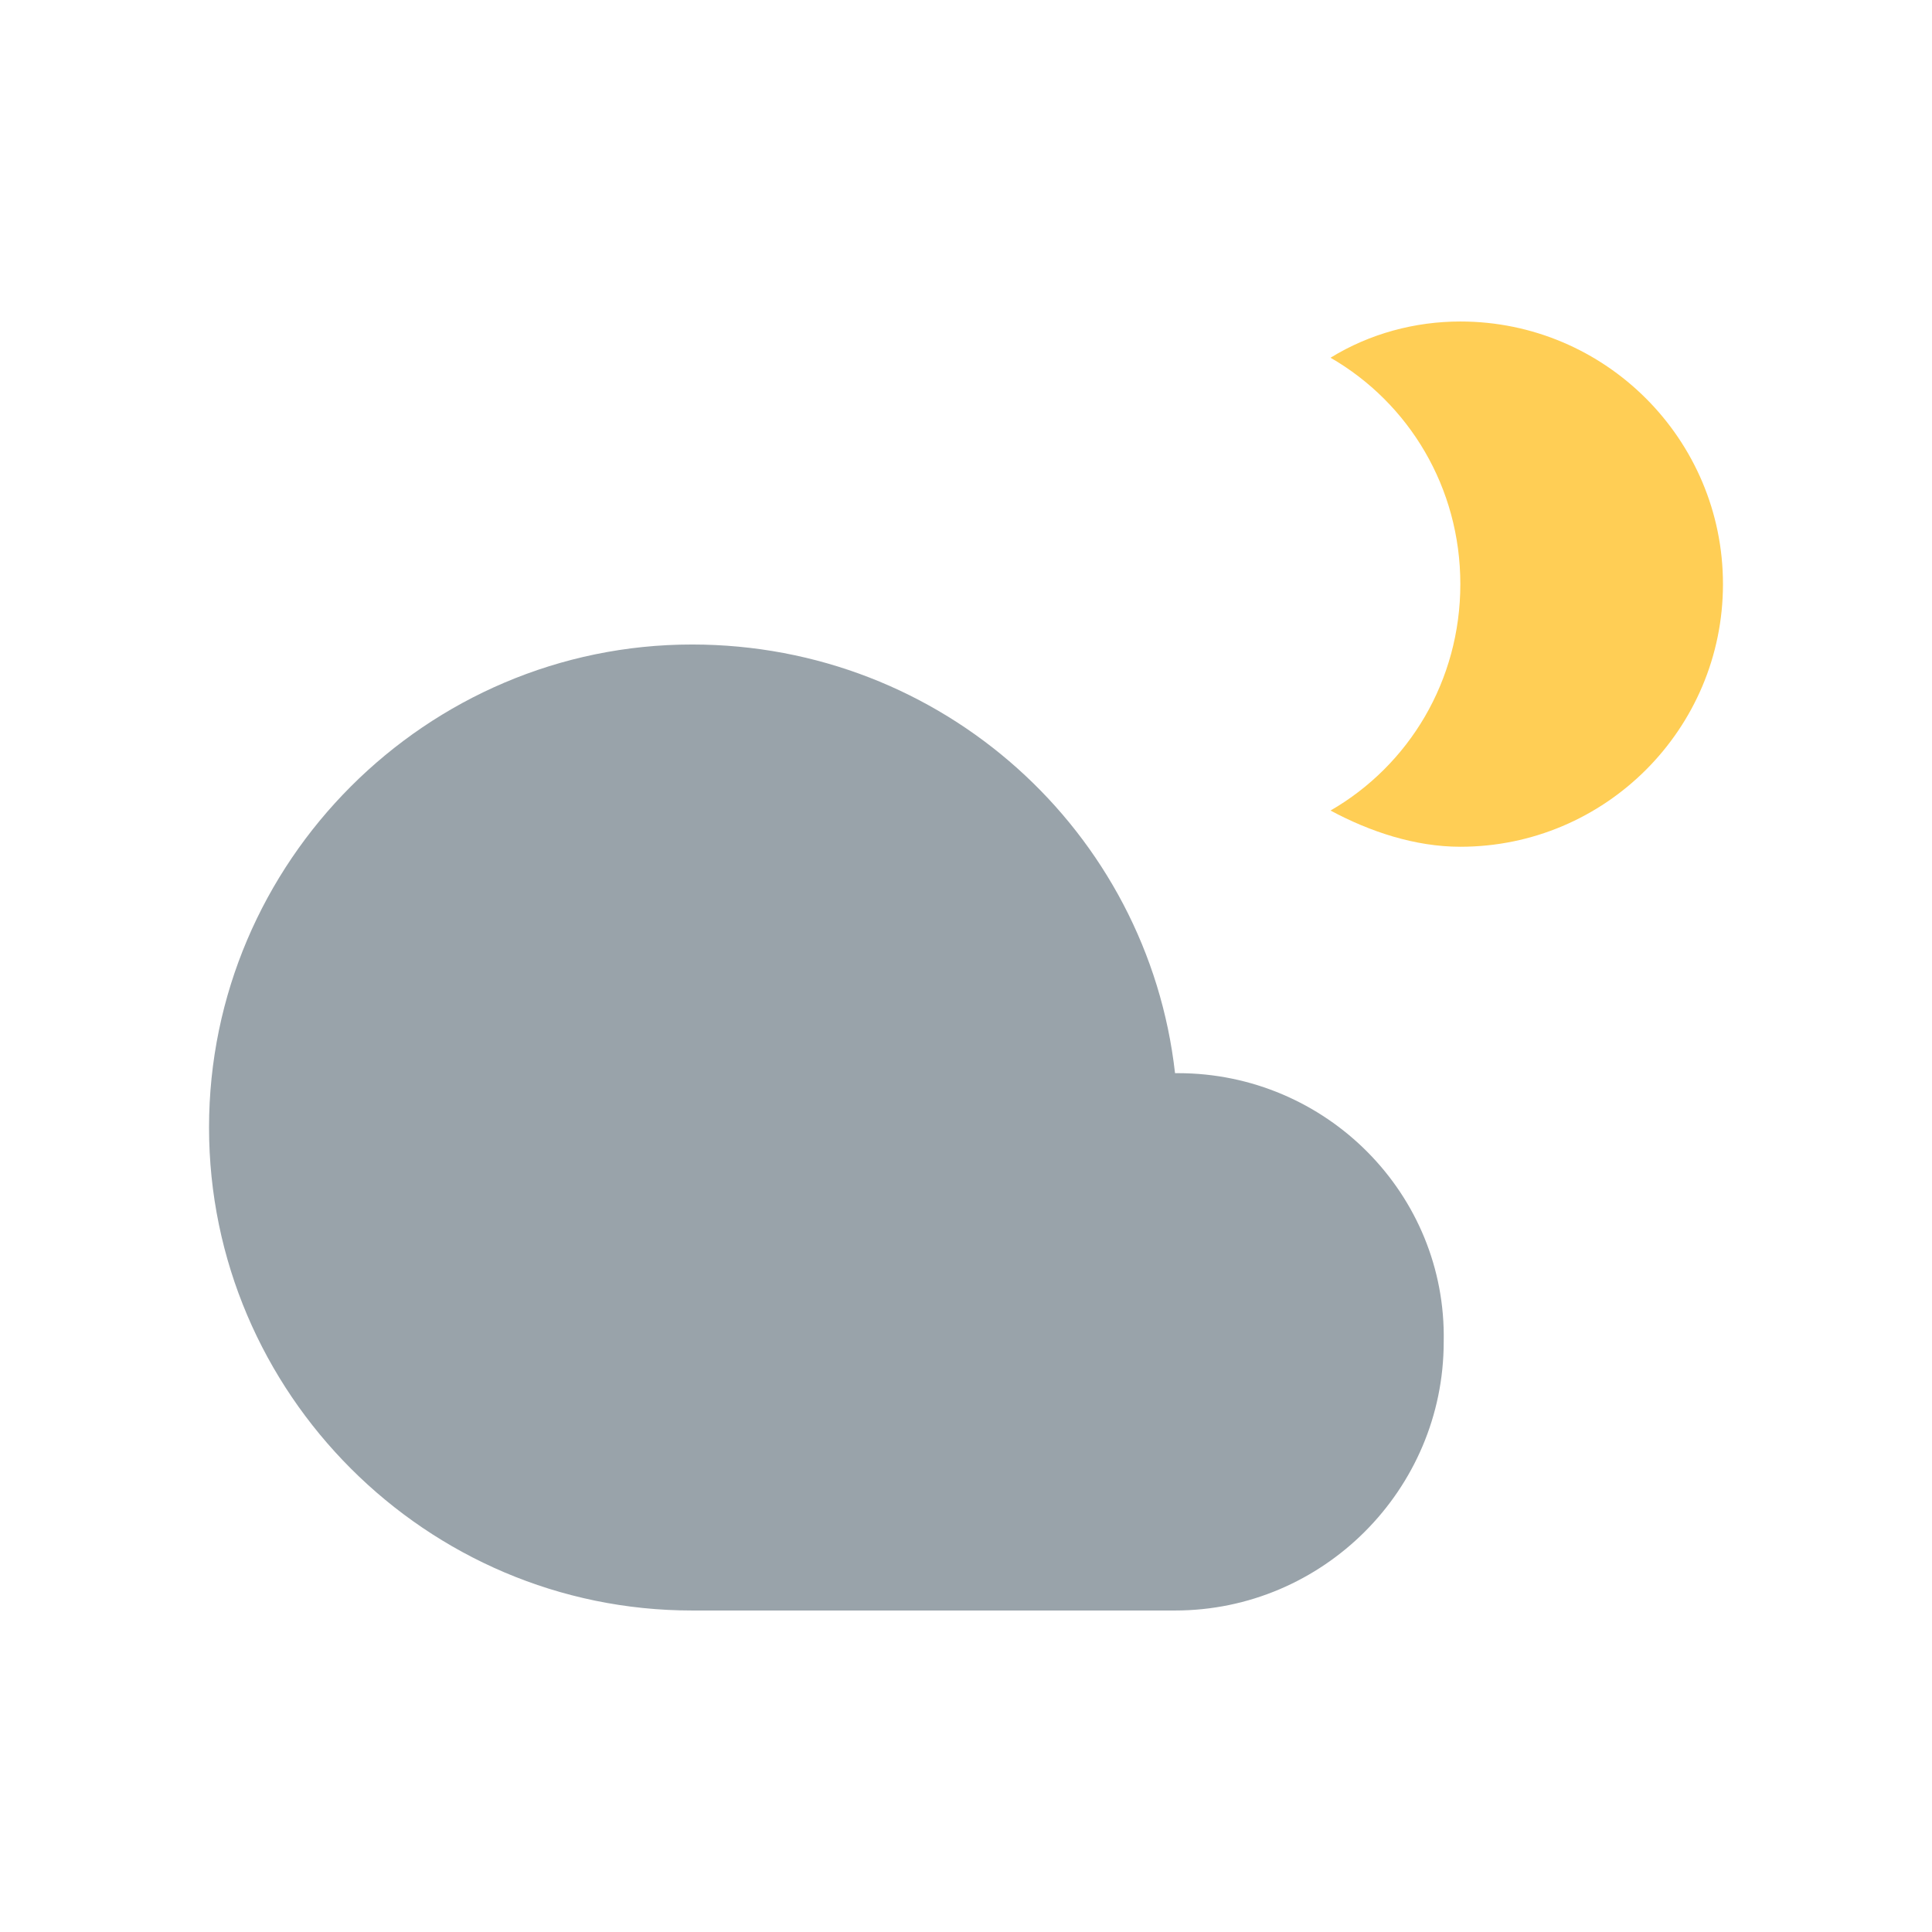
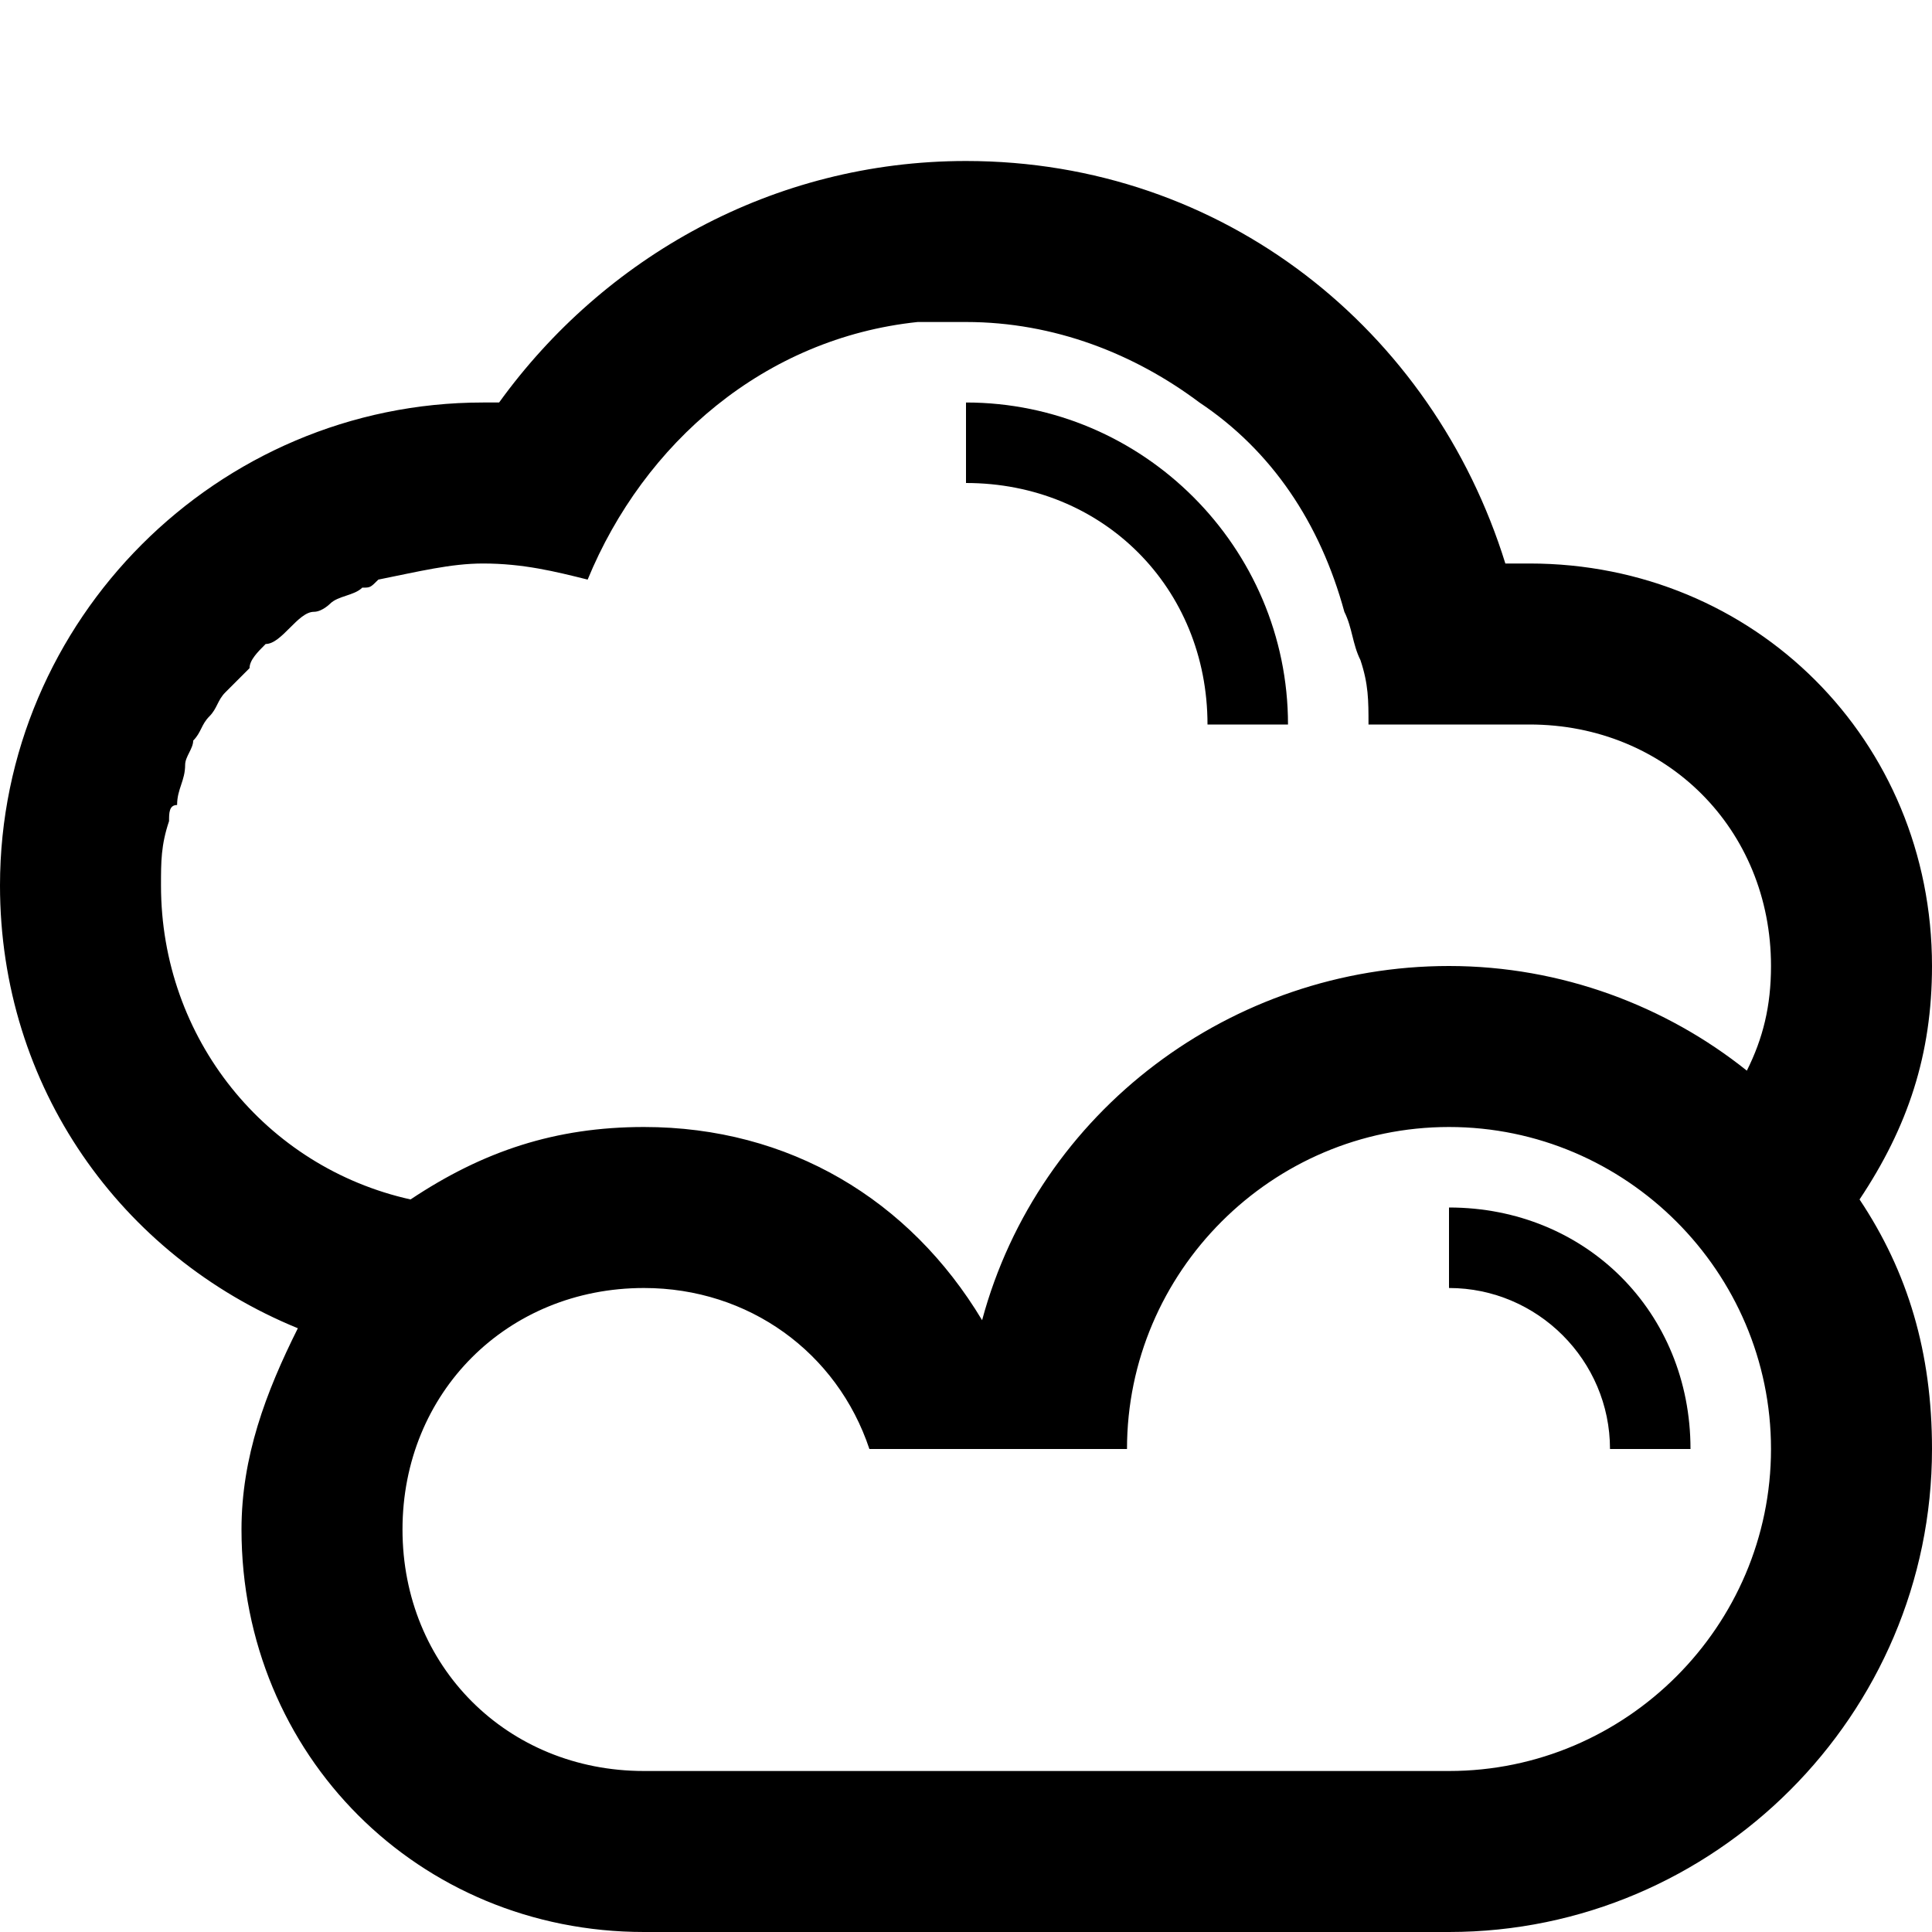
- <svg xmlns="http://www.w3.org/2000/svg" shape-rendering="geometricPrecision" text-rendering="geometricPrecision" viewBox="0 0 64 64" style="white-space: pre;">
-   <style>
- @keyframes a0_t { 0% { transform: translate(0px,-0px); animation-timing-function: cubic-bezier(0.445,0.05,0.55,0.95); } 50% { transform: translate(0px,-6px); animation-timing-function: cubic-bezier(0.445,0.05,0.55,0.95); } 100% { transform: translate(0px,-0px); } }
- @keyframes a1_t { 0% { transform: translate(4.3px,8.695px) rotate(0deg) translate(-4.3px,-8.695px); animation-timing-function: cubic-bezier(0.785,0.135,0.15,0.86); } 50% { transform: translate(4.3px,8.695px) rotate(15deg) translate(-4.3px,-8.695px); animation-timing-function: cubic-bezier(0.785,0.135,0.15,0.86); } 100% { transform: translate(4.3px,8.695px) rotate(0deg) translate(-4.3px,-8.695px); } }
-     </style>
-   <g transform="translate(27.3755,37.35) translate(-20.4509,-16)">
-     <path fill="#99a3aa" d="M32.1,14.2C32.1,14.2,32,14.2,32,14.2C31.1,6.2,24.3,0,16,0C7.2,0,0,7.2,0,16C0,24.8,7.2,32,16,32L32,32C36.9,32,40.9,28,40.9,23.1C41,18.2,37,14.2,32.1,14.2Z" transform="translate(20.4509,16) translate(-20.4509,-16)" style="animation: 3s linear infinite both a0_t;" />
-   </g>
-   <g transform="translate(50.5755,19.35) translate(-6.5,-8.7)">
-     <path fill="#FFCE55" d="M4.3,0C2.8,0,1.3,0.4,0,1.2C2.6,2.7,4.3,5.5,4.3,8.7C4.3,11.9,2.6,14.7,0,16.2C1.3,16.9,2.8,17.4,4.3,17.4C9.1,17.4,13,13.5,13,8.7C13,3.9,9.1,0,4.3,0Z" transform="translate(4.3,8.695) translate(-4.3,-8.695)" style="animation: 3s linear infinite both a1_t;" />
+ <svg xmlns="http://www.w3.org/2000/svg" enable-background="new 0 0 24 24" height="24px" id="Layer_1" version="1.1" viewBox="0 0 24 24" width="24px" xml:space="preserve">
+   <g>
+     <path d="M15,9h1c0-2.2-1.8-4-4-4v1C13.7,6,15,7.3,15,9z" />
+     <path d="M24,12c0-2.8-2.2-5-5-5c-0.1,0-0.2,0-0.3,0c-0.9-2.9-3.5-5-6.7-5C9.6,2,7.5,3.2,6.2,5C6.2,5,6.1,5,6,5c-3.3,0-6,2.7-6,6   c0,2.5,1.5,4.6,3.7,5.5v0C3.3,17.3,3,18.1,3,19c0,2.8,2.2,5,5,5h10c3.3,0,6-2.7,6-6c0-1.2-0.3-2.2-0.9-3.1C23.7,14,24,13.1,24,12z    M22.5,14C22.5,14,22.5,14,22.5,14C22.5,14,22.5,14,22.5,14z M2,11c0-0.3,0-0.5,0.1-0.8c0-0.1,0-0.2,0.1-0.2c0-0.2,0.1-0.3,0.1-0.5   c0-0.1,0.1-0.2,0.1-0.3C2.5,9.1,2.5,9,2.6,8.9c0.1-0.1,0.1-0.2,0.2-0.3C2.9,8.5,3,8.4,3.1,8.3C3.1,8.2,3.2,8.1,3.3,8   C3.4,8,3.5,7.9,3.6,7.8c0.1-0.1,0.2-0.2,0.3-0.2c0.1,0,0.2-0.1,0.2-0.1c0.1-0.1,0.3-0.1,0.4-0.2c0.1,0,0.1,0,0.2-0.1   C5.2,7.1,5.6,7,6,7c0.5,0,0.9,0.1,1.3,0.2c0.7-1.7,2.2-3,4.1-3.2c0,0,0.1,0,0.1,0c0.2,0,0.3,0,0.5,0c1.1,0,2.1,0.4,2.9,1   c0,0,0,0,0,0c0.9,0.6,1.5,1.5,1.8,2.6c0.1,0.2,0.1,0.4,0.2,0.6C17,8.5,17,8.7,17,9h2c1.7,0,3,1.3,3,3c0,0.5-0.1,0.9-0.3,1.3   c-1-0.8-2.3-1.3-3.7-1.3c-2.7,0-5.1,1.8-5.8,4.4C11.3,14.9,9.8,14,8,14c-1.1,0-2,0.3-2.9,0.9C3.3,14.5,2,12.9,2,11z M4.3,15.6   C4.3,15.6,4.3,15.6,4.3,15.6C4.3,15.6,4.3,15.6,4.3,15.6z M18,22h-4.5H12H8c-1.7,0-3-1.3-3-3s1.3-3,3-3c1.3,0,2.4,0.8,2.8,2H14   c0-2.2,1.8-4,4-4s4,1.8,4,4S20.2,22,18,22z" />
+     <path d="M18,15L18,15v1c1.1,0,2,0.9,2,2h1C21,16.3,19.7,15,18,15z" />
  </g>
</svg>
